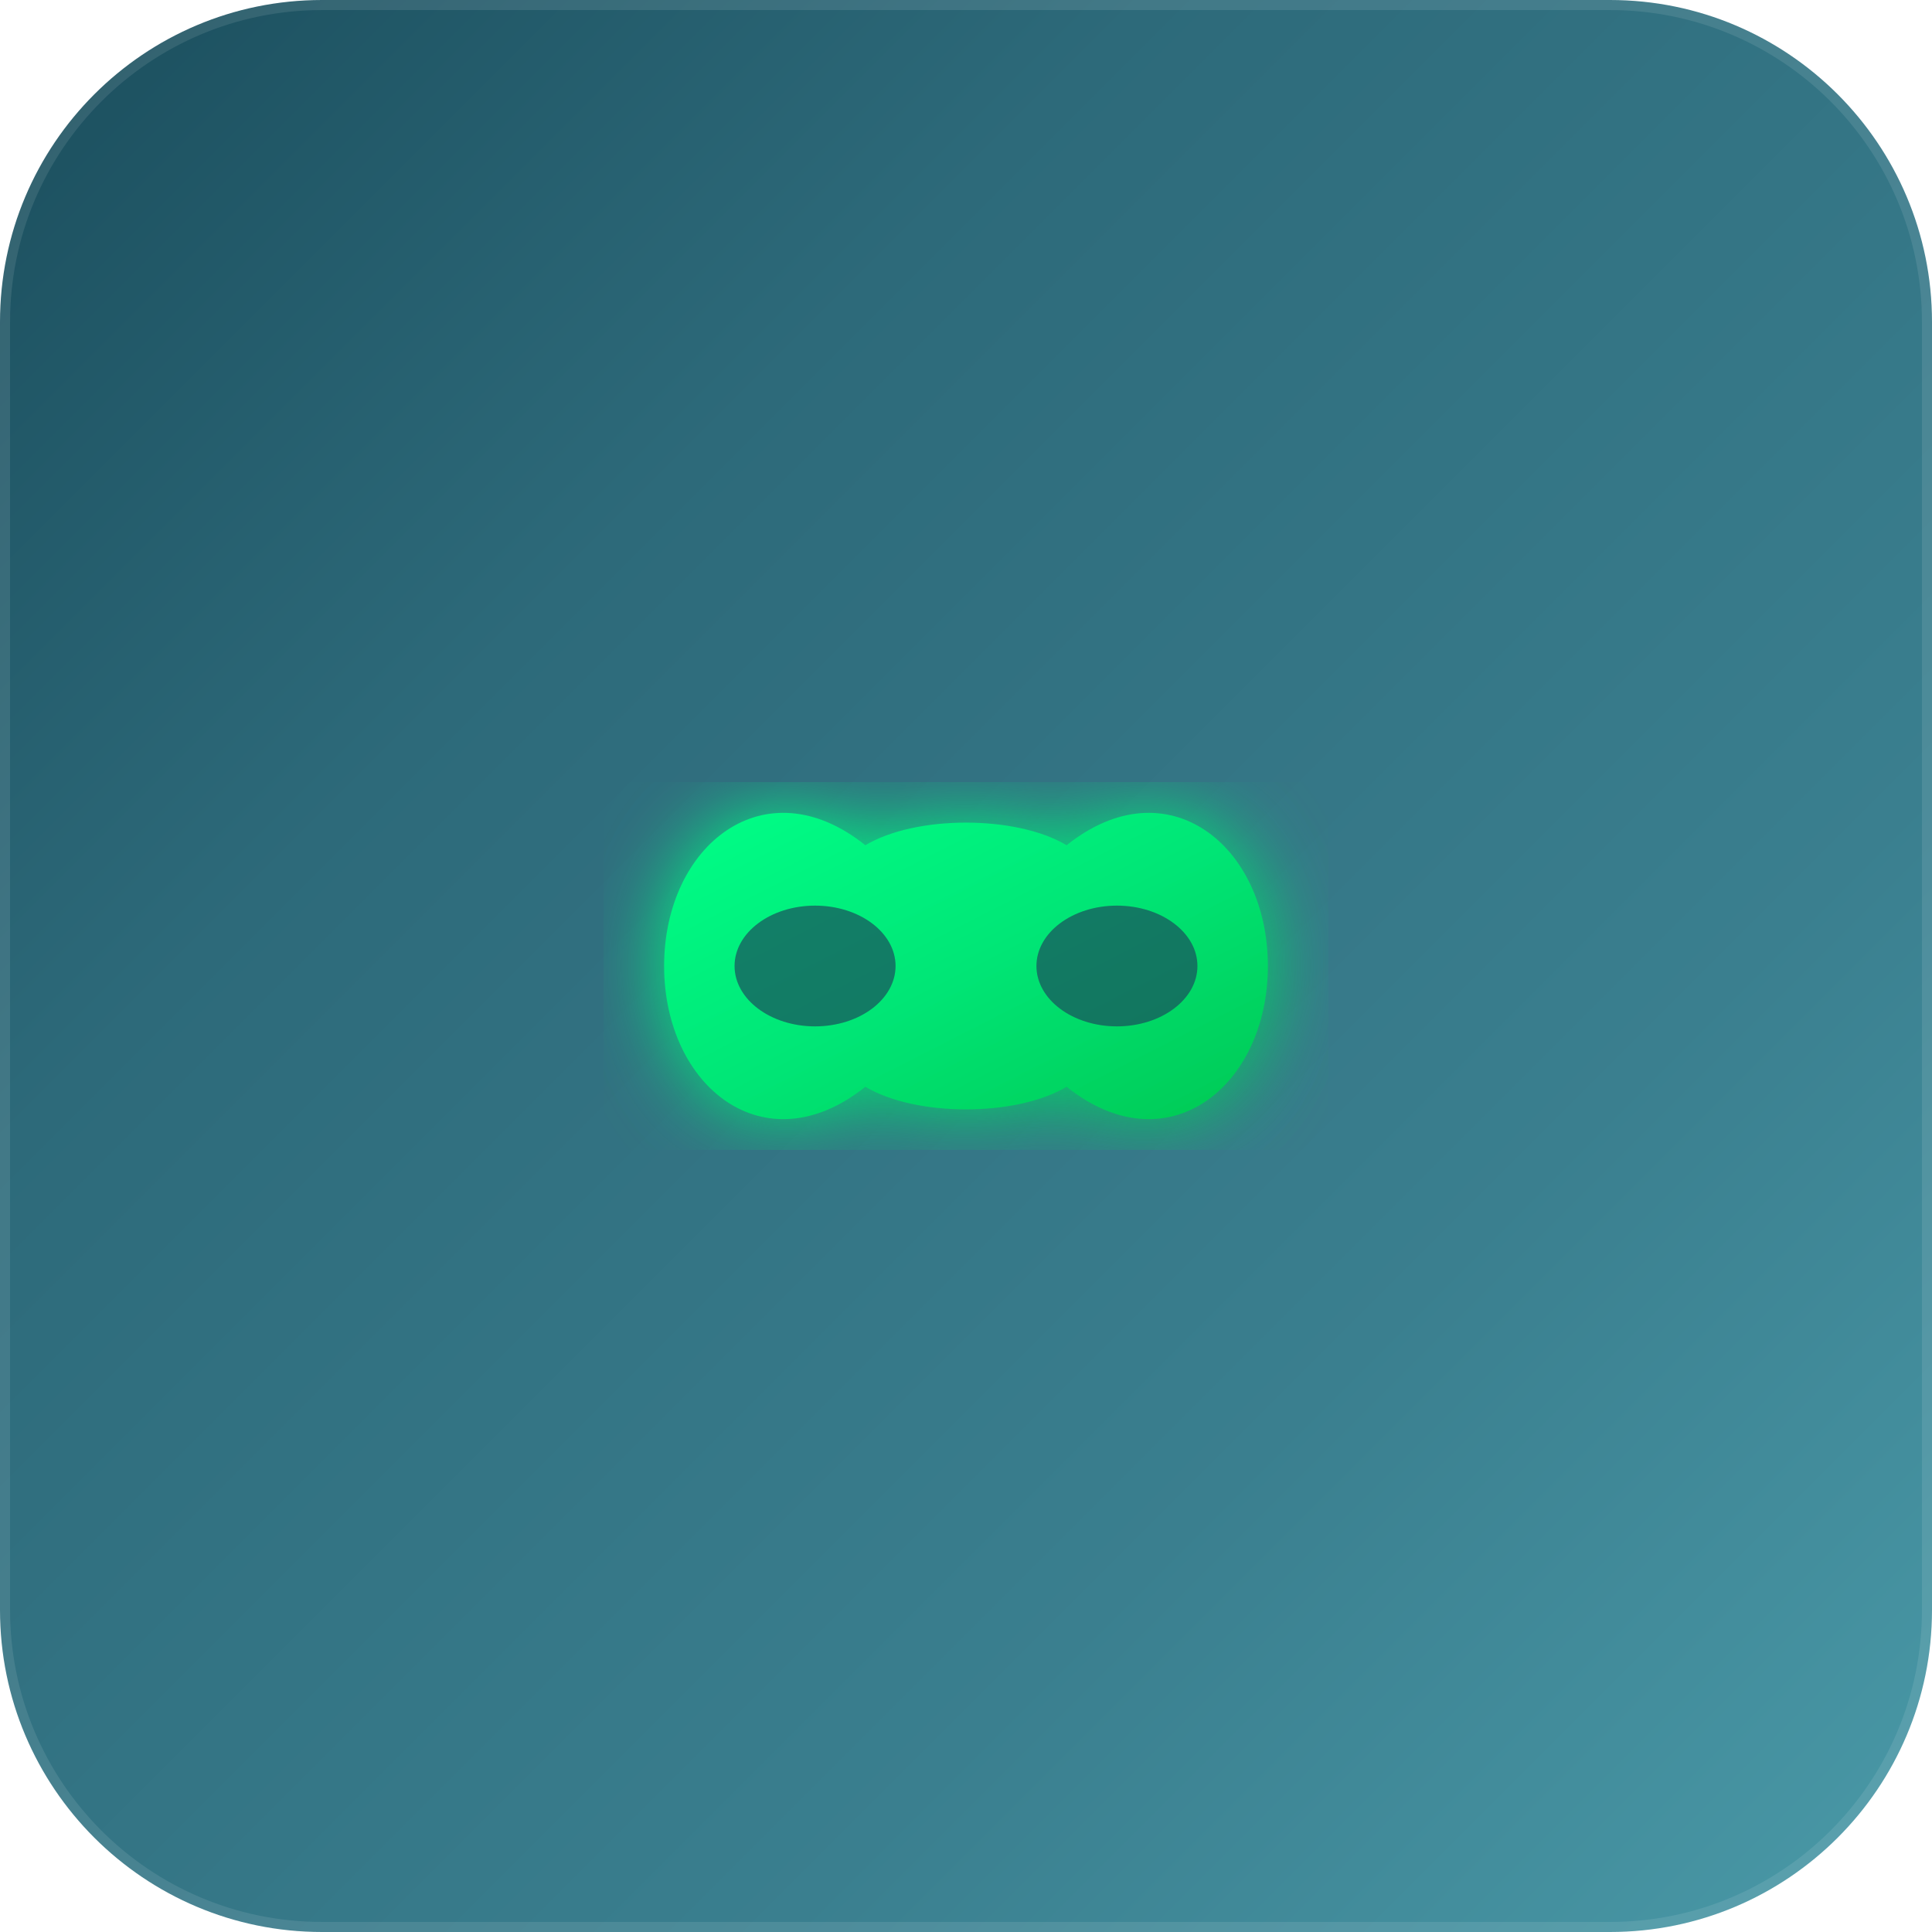
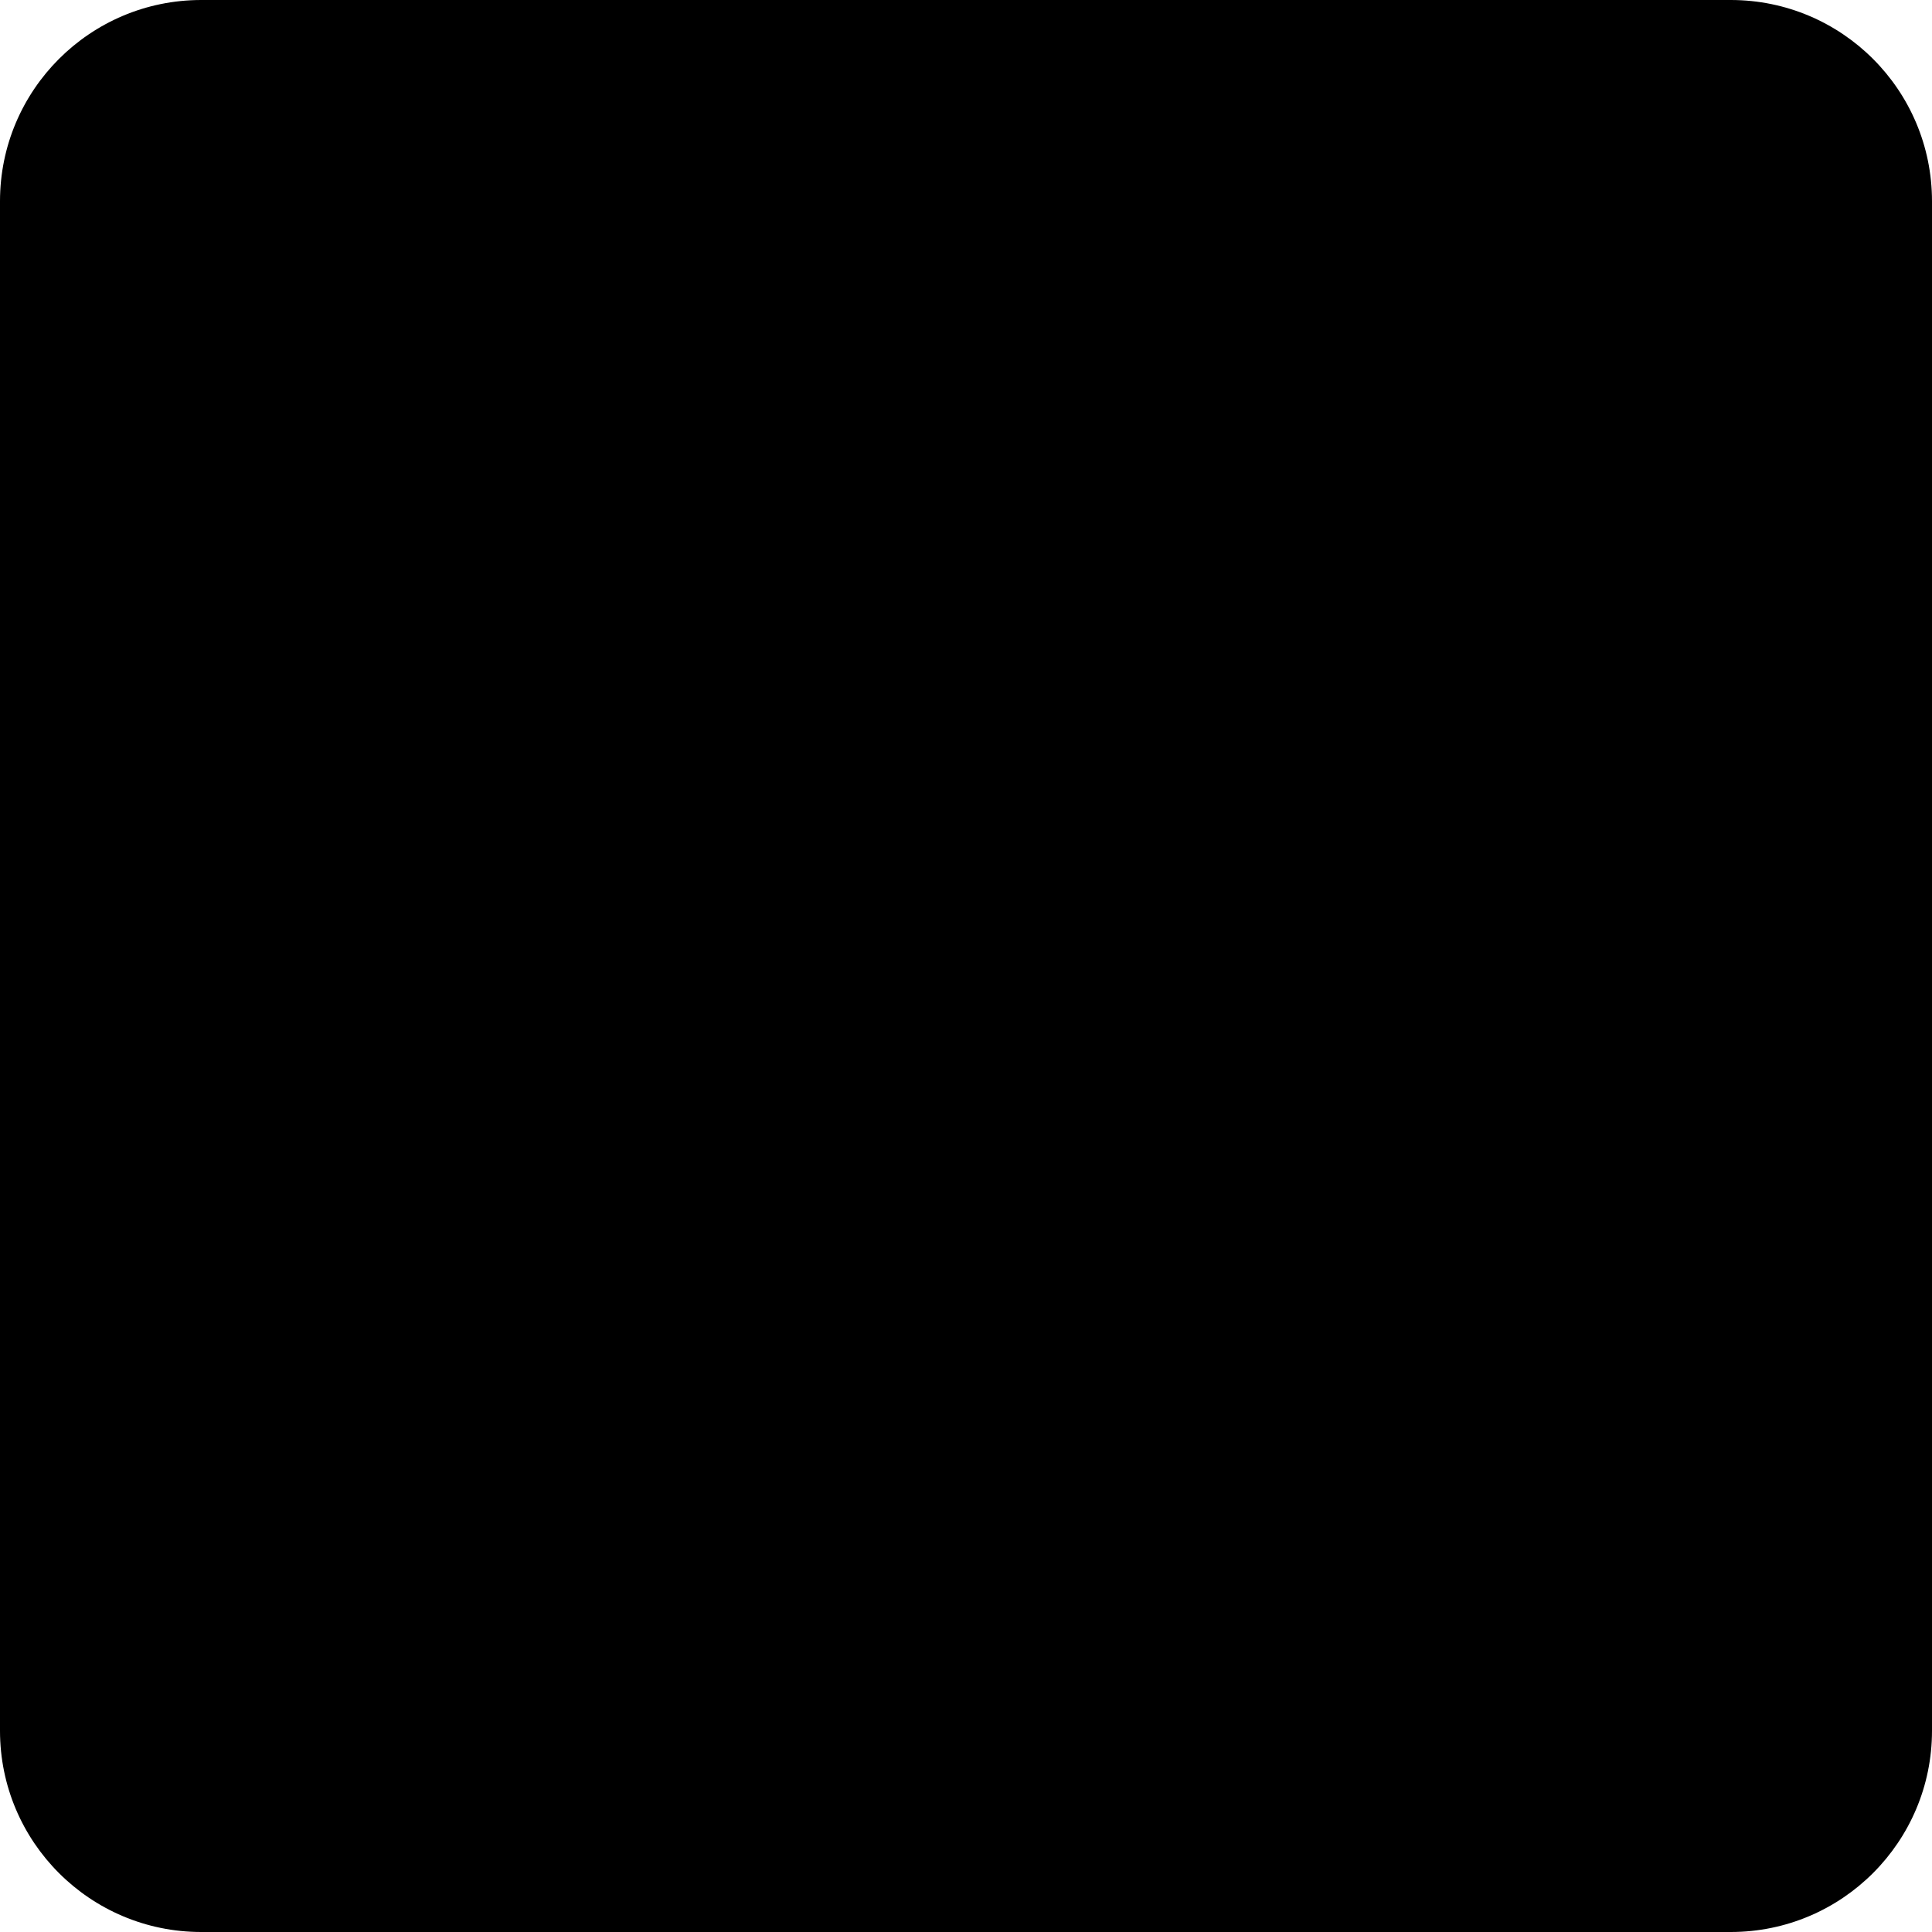
<svg xmlns="http://www.w3.org/2000/svg" width="192" height="192" viewBox="0 0 192 192" fill="none">
+   <rect width="192" height="192" rx="20" fill="url(#backgroundGradient)" />
  <defs>
-     <linearGradient id="bg-gradient" x1="0%" y1="0%" x2="100%" y2="100%">
-       <stop offset="0%" stop-color="#1a4d5c" />
-       <stop offset="30%" stop-color="#2d6a7a" />
-       <stop offset="70%" stop-color="#3a7f8f" />
-       <stop offset="100%" stop-color="#4a9aa8" />
+     <radialGradient id="backgroundGradient" cx="50%" cy="50%">
+       <stop offset="0%" stopColor="#4a9aa8" />
+       <stop offset="30%" stopColor="#3a7f8f" />
+       <stop offset="70%" stopColor="#2d6a7a" />
+       <stop offset="100%" stopColor="#1a4d5c" />
+     </radialGradient>
+     <linearGradient id="infinityGradient" x1="0%" y1="0%" x2="100%" y2="100%">
+       <stop offset="0%" stopColor="#4ade80" />
+       <stop offset="30%" stopColor="#22c55e" />
+       <stop offset="70%" stopColor="#16a34a" />
+       <stop offset="100%" stopColor="#15803d" />
    </linearGradient>
-     <linearGradient id="infinity-gradient" x1="0%" y1="0%" x2="100%" y2="100%">
-       <stop offset="0%" stop-color="#00ff88" />
-       <stop offset="50%" stop-color="#00e676" />
-       <stop offset="100%" stop-color="#00c853" />
+     <linearGradient id="innerHighlight" x1="20%" y1="20%" x2="80%" y2="80%">
+       <stop offset="0%" stopColor="#86efac" opacity="0.9" />
+       <stop offset="50%" stopColor="#4ade80" opacity="0.7" />
+       <stop offset="100%" stopColor="#22c55e" opacity="0.5" />
    </linearGradient>
-     <filter id="glow">
-       <feGaussianBlur stdDeviation="4" result="coloredBlur" />
+     <linearGradient id="shadowGradient" x1="0%" y1="0%" x2="100%" y2="100%">
+       <stop offset="0%" stopColor="#166534" opacity="0.8" />
+       <stop offset="100%" stopColor="#15803d" opacity="0.6" />
+     </linearGradient>
+     <filter id="glowEffect" x="-20%" y="-20%" width="140%" height="140%">
+       <feGaussianBlur stdDeviation="6" result="coloredBlur" />
      <feMerge>
        <feMergeNode in="coloredBlur" />
        <feMergeNode in="SourceGraphic" />
      </feMerge>
    </filter>
  </defs>
-   <rect width="192" height="192" rx="32" fill="url(#bg-gradient)" stroke="rgba(255, 255, 255, 0.1)" stroke-width="2" />
-   <g transform="translate(46, 76)">
-     <path d="M20 20 C20 8, 30 0, 40 8 C45 5, 55 5, 60 8 C70 0, 80 8, 80 20 C80 32, 70 40, 60 32 C55 35, 45 35, 40 32 C30 40, 20 32, 20 20 Z" fill="url(#infinity-gradient)" filter="url(#glow)" />
-     <ellipse cx="35" cy="20" rx="8" ry="6" fill="#1a4d5c" opacity="0.7" />
-     <ellipse cx="65" cy="20" rx="8" ry="6" fill="#1a4d5c" opacity="0.7" />
+   <g transform="translate(46, 76) scale(0.5, 0.5)">
+     <path d="M100 50 C100 22.5, 72.5 5, 50 22.5 C27.5 5, 0 22.5, 0 50           C0 77.5, 27.5 95, 50 77.5 C72.5 95, 100 77.5, 100 50           C100 77.5, 127.5 95, 150 77.5 C172.5 95, 200 77.5, 200 50           C200 22.5, 172.5 5, 150 22.5 C127.5 5, 100 22.5, 100 50 Z" fill="url(#shadowGradient)" transform="translate(2, 4)" opacity="0.3" />
+     <path d="M100 50 C100 22.5, 72.5 5, 50 22.5 C27.5 5, 0 22.5, 0 50           C0 77.5, 27.5 95, 50 77.5 C72.5 95, 100 77.5, 100 50           C100 77.5, 127.5 95, 150 77.5 C172.5 95, 200 77.5, 200 50           C200 22.5, 172.5 5, 150 22.5 C127.5 5, 100 22.5, 100 50 Z" fill="url(#infinityGradient)" stroke="url(#innerHighlight)" strokeWidth="2" filter="url(#glowEffect)" />
+     <ellipse cx="50" cy="50" rx="25" ry="18" fill="none" stroke="url(#innerHighlight)" strokeWidth="3" opacity="0.6" />
+     <ellipse cx="150" cy="50" rx="25" ry="18" fill="none" stroke="url(#innerHighlight)" strokeWidth="3" opacity="0.6" />
+     <ellipse cx="100" cy="50" rx="5" ry="10" fill="url(#innerHighlight)" opacity="0.9" />
+     <ellipse cx="50" cy="35" rx="18" ry="10" fill="url(#innerHighlight)" opacity="0.4" />
+     <ellipse cx="150" cy="35" rx="18" ry="10" fill="url(#innerHighlight)" opacity="0.4" />
  </g>
</svg>
